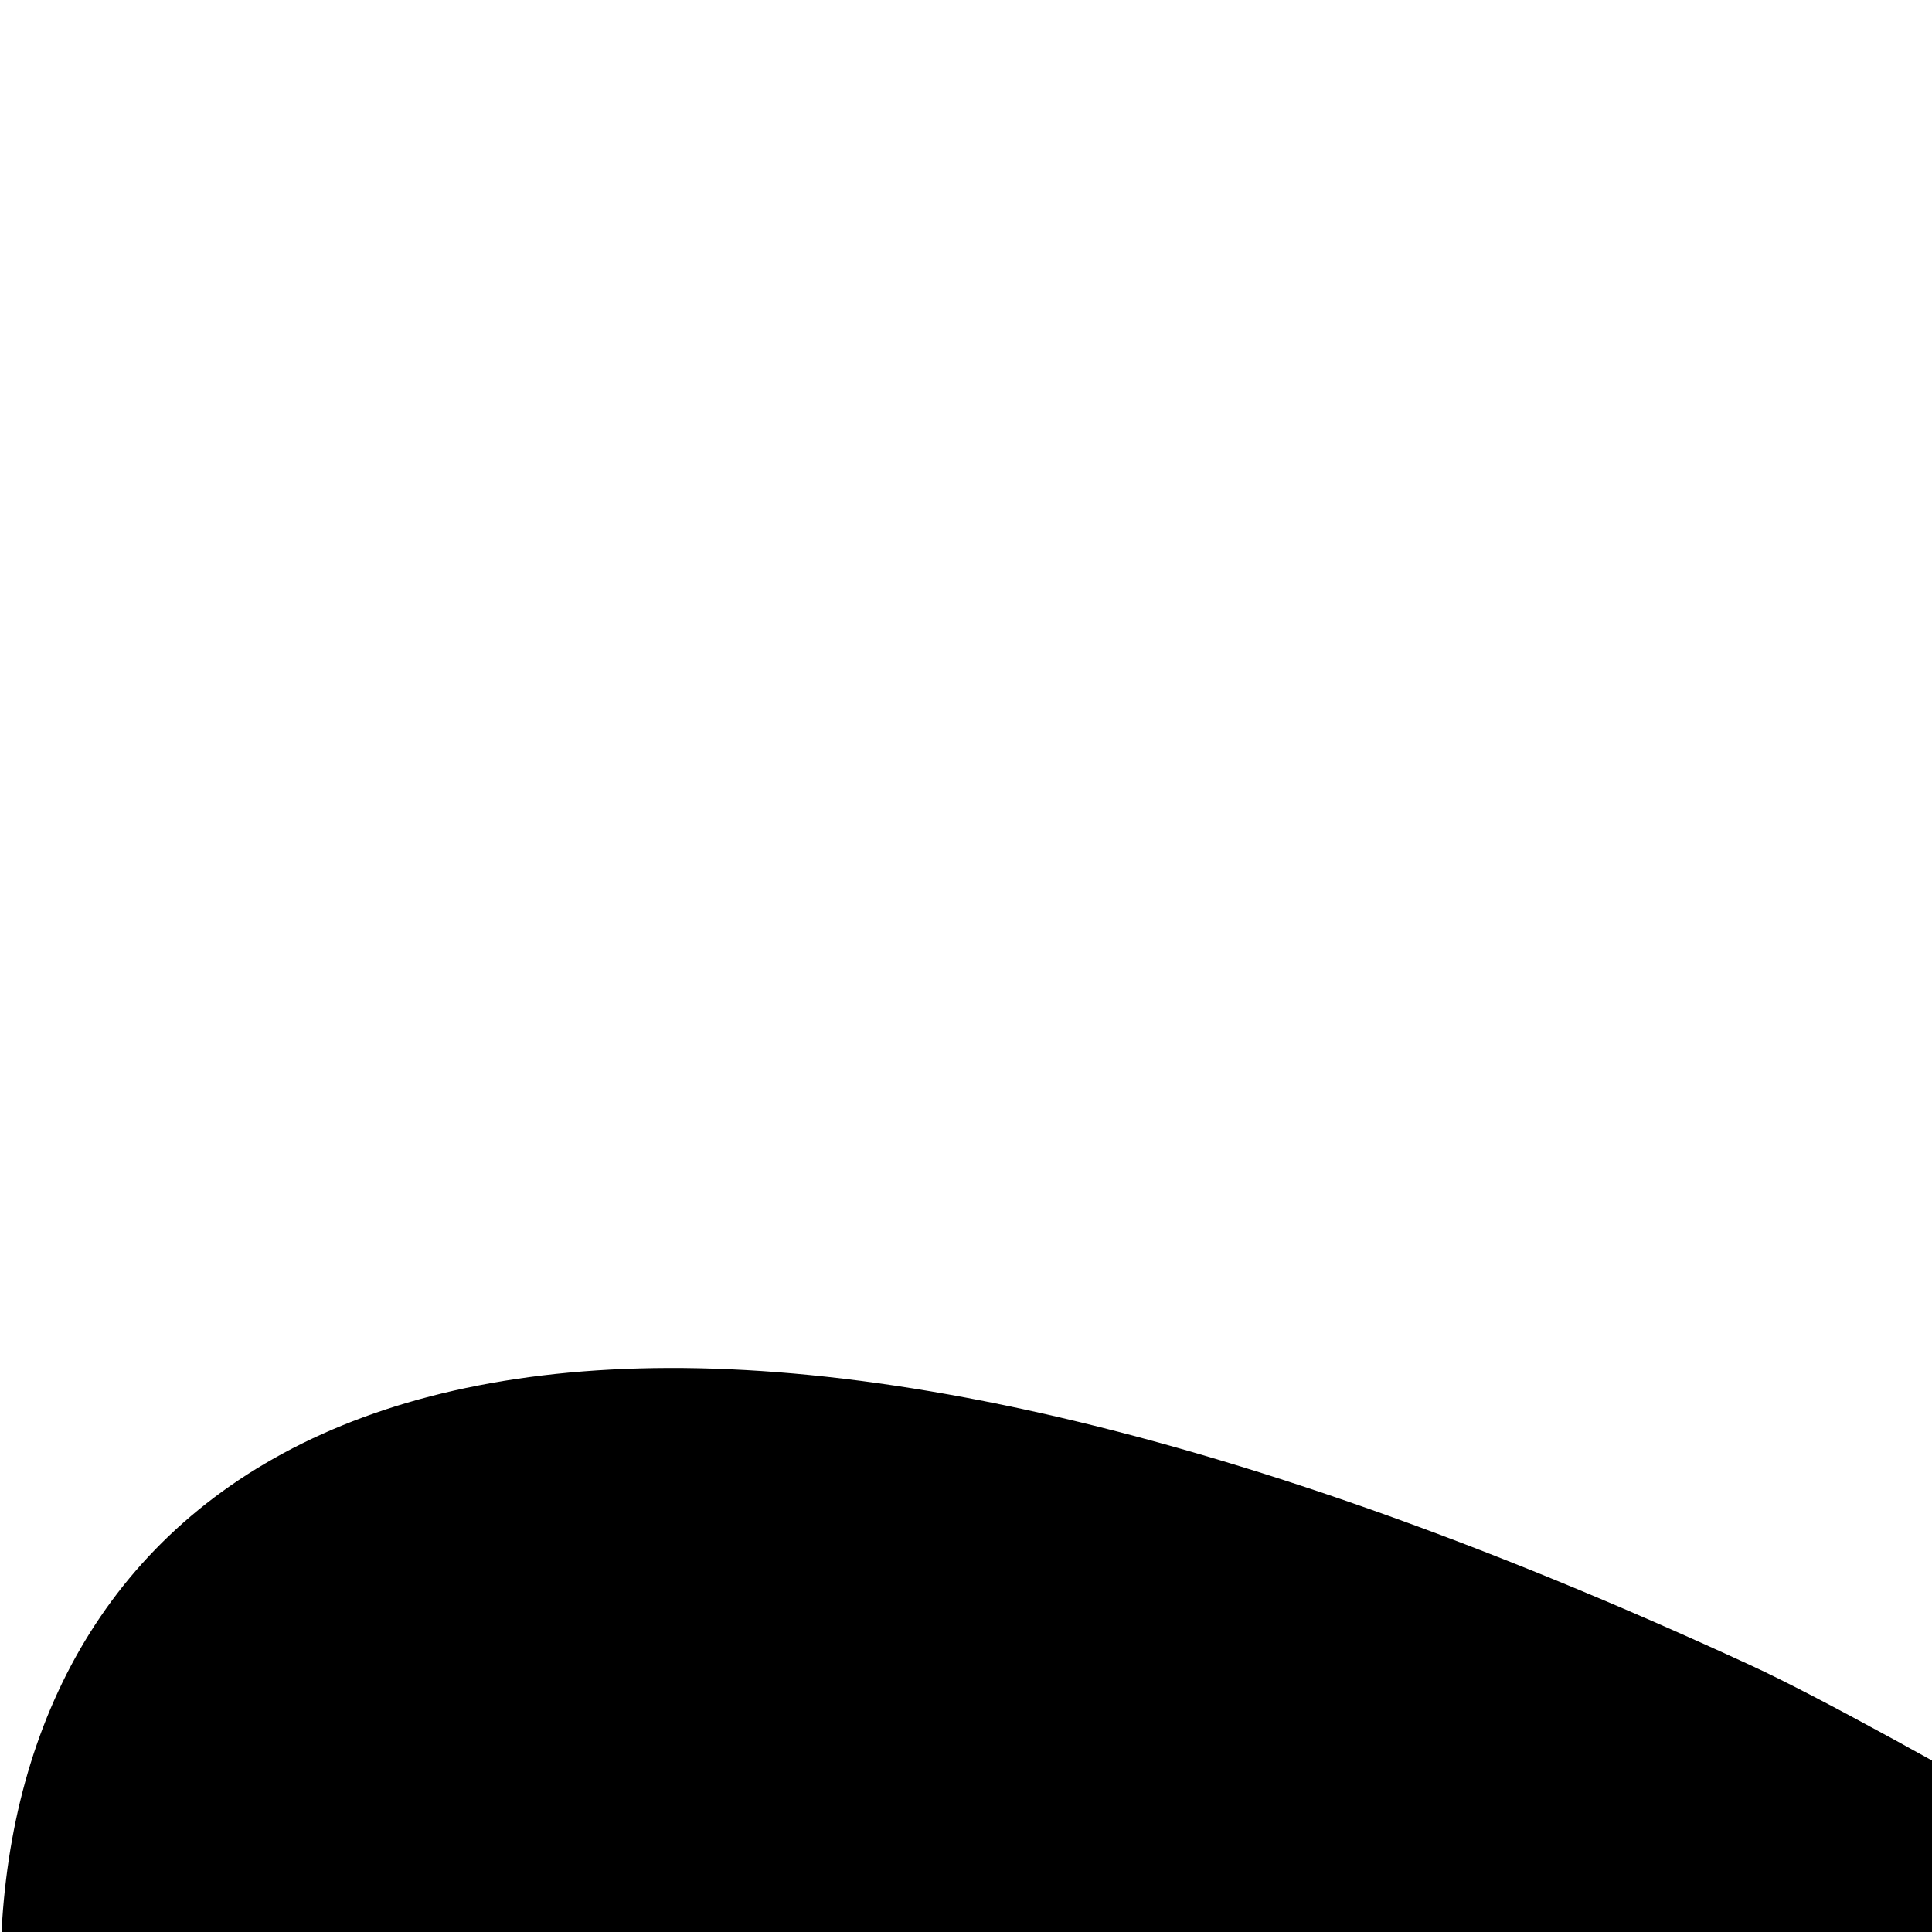
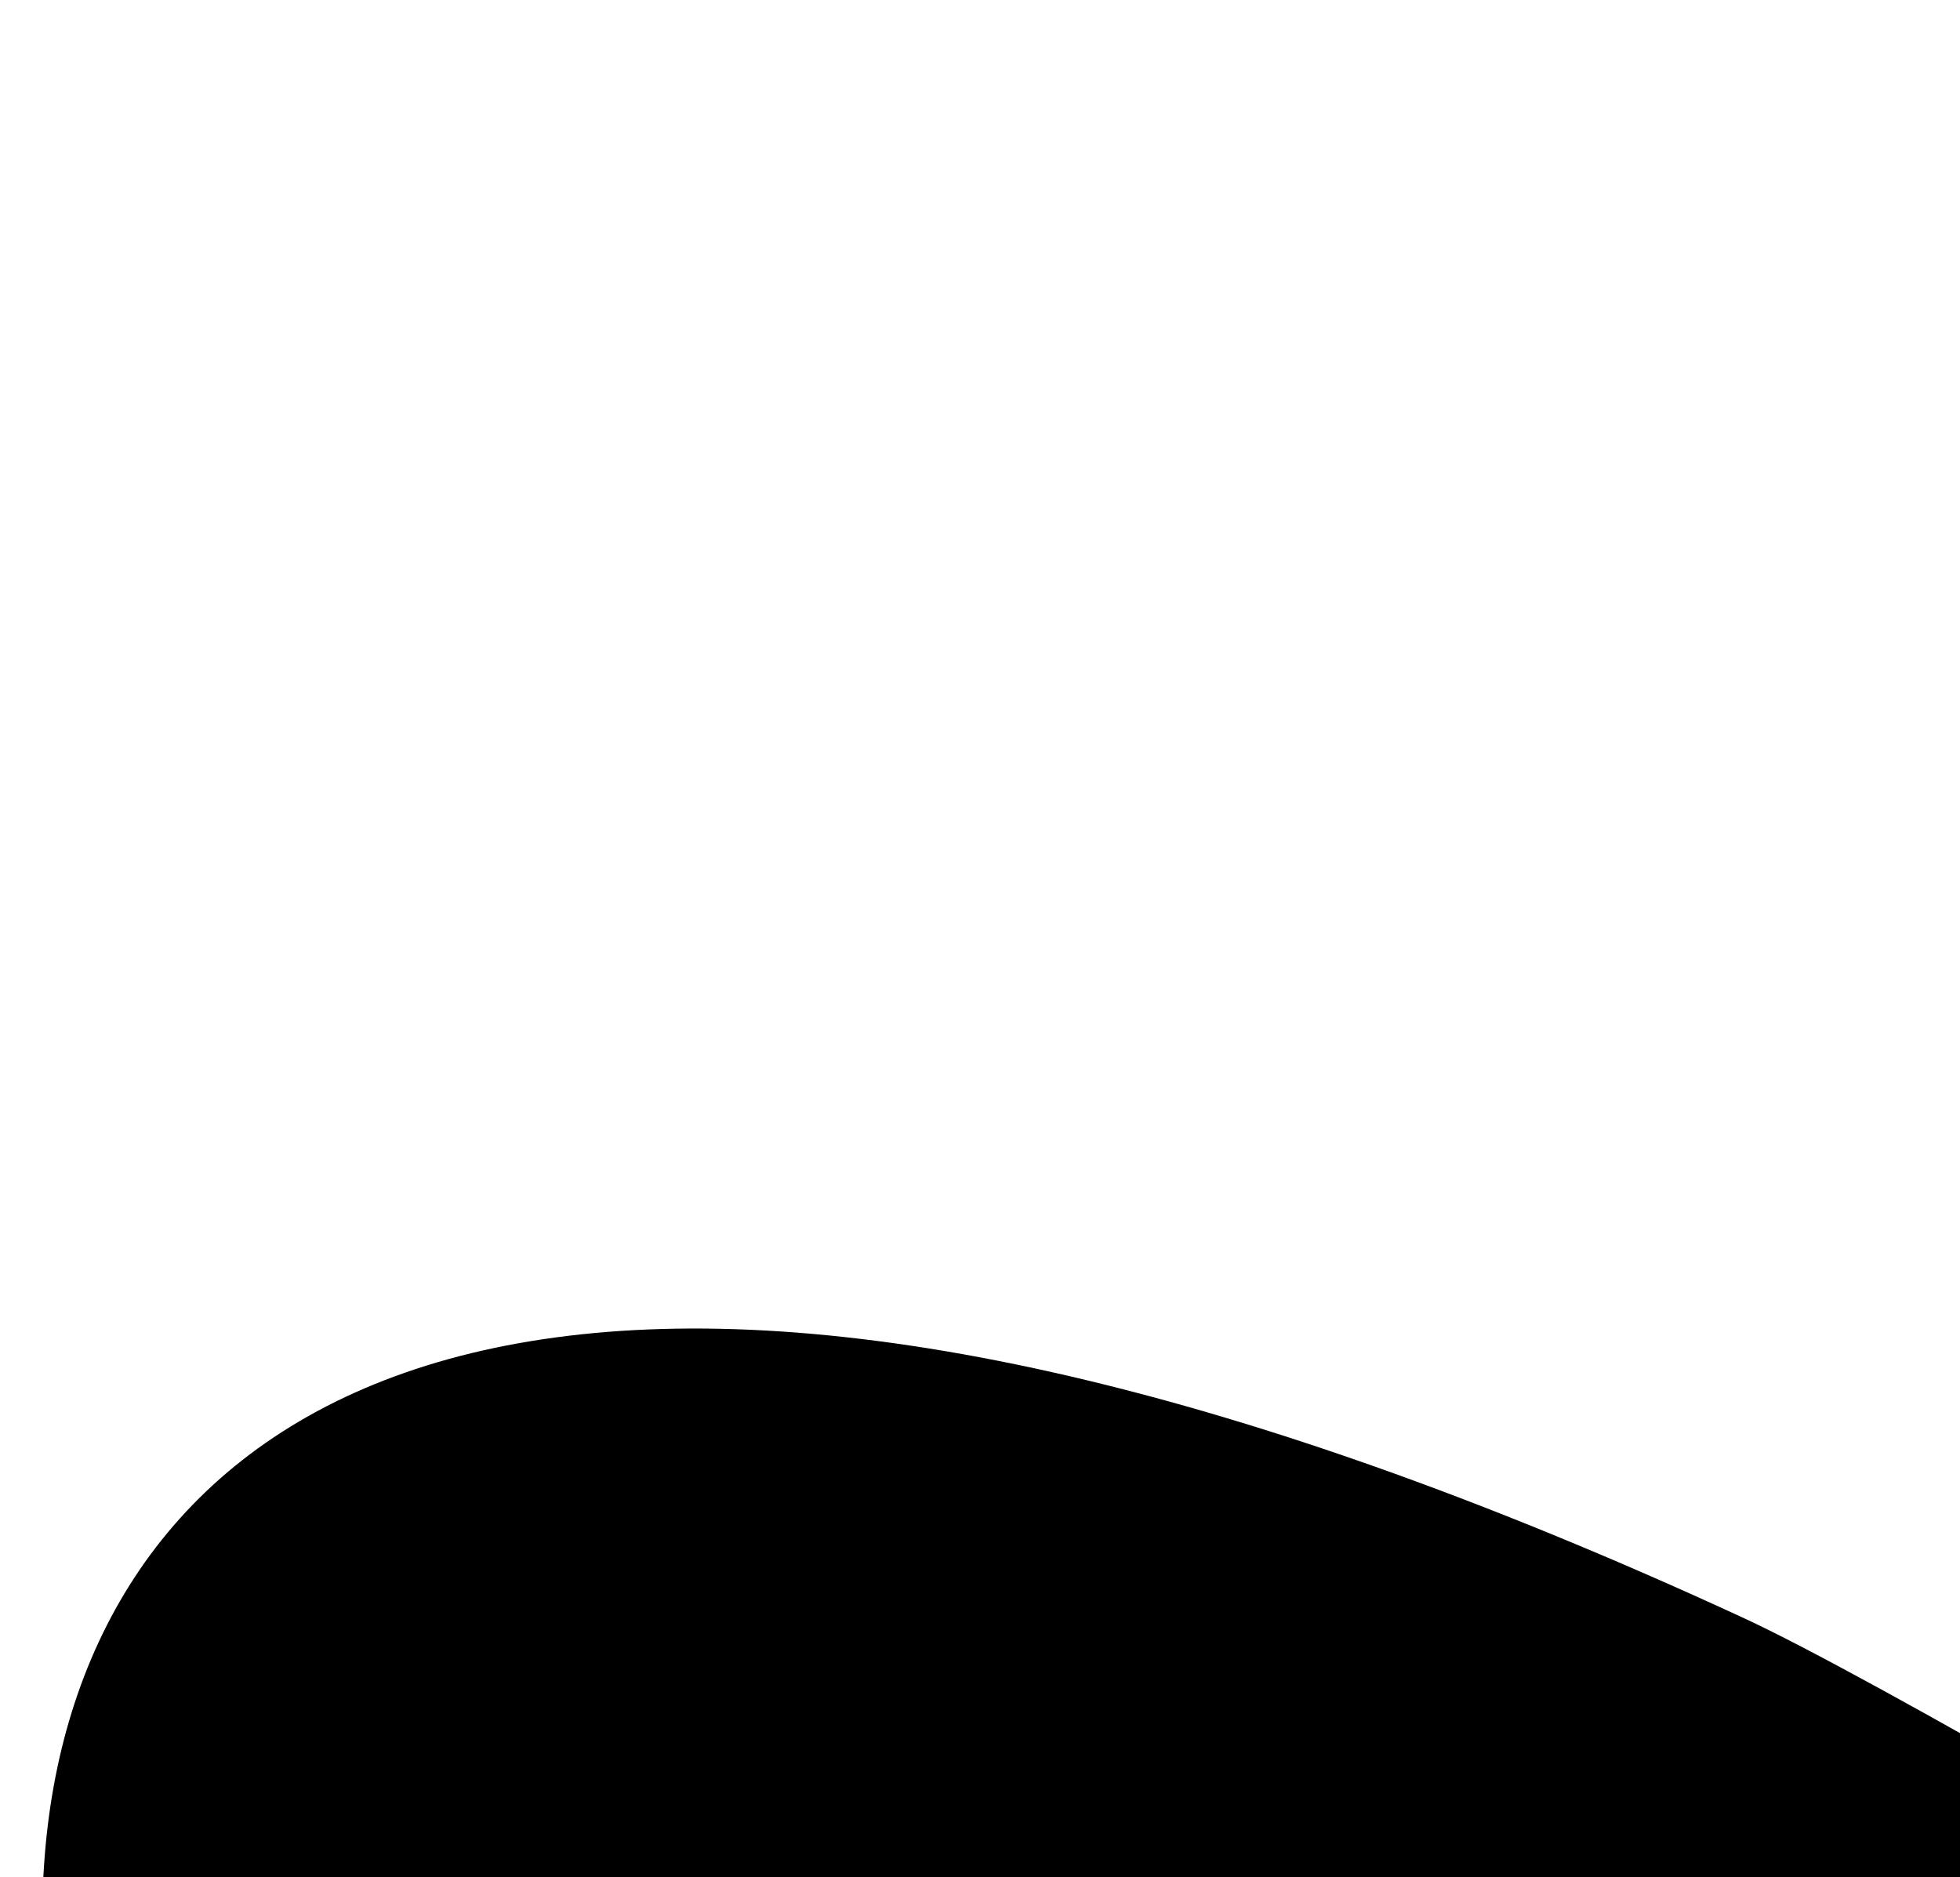
- <svg xmlns="http://www.w3.org/2000/svg" version="1" width="35" height="35" viewBox="0 0 35 35">
+ <svg xmlns="http://www.w3.org/2000/svg" version="1" viewBox="0 0 35 35" width="238.45" height="228.25">
  <path d="M194.67 0L70.64 53.63c-10.38-6.93-34.2-21.28-38.9-23.45C-7.7 11.96-5.2 44.9 11.4 54.78c4.53 2.7 27.7 17.18 43.46 26.38l17.9 133.93L95 228.2l11.5-120.94 71.53 36.7 3.84 39.2 14.52 8.63 11.1-42.4.1.04 30.8-31.54-14.9-8-35.63 16.9-68.28-42.4 97.7-72.2L194.65 0z" fill-rule="evenodd" />
</svg>
